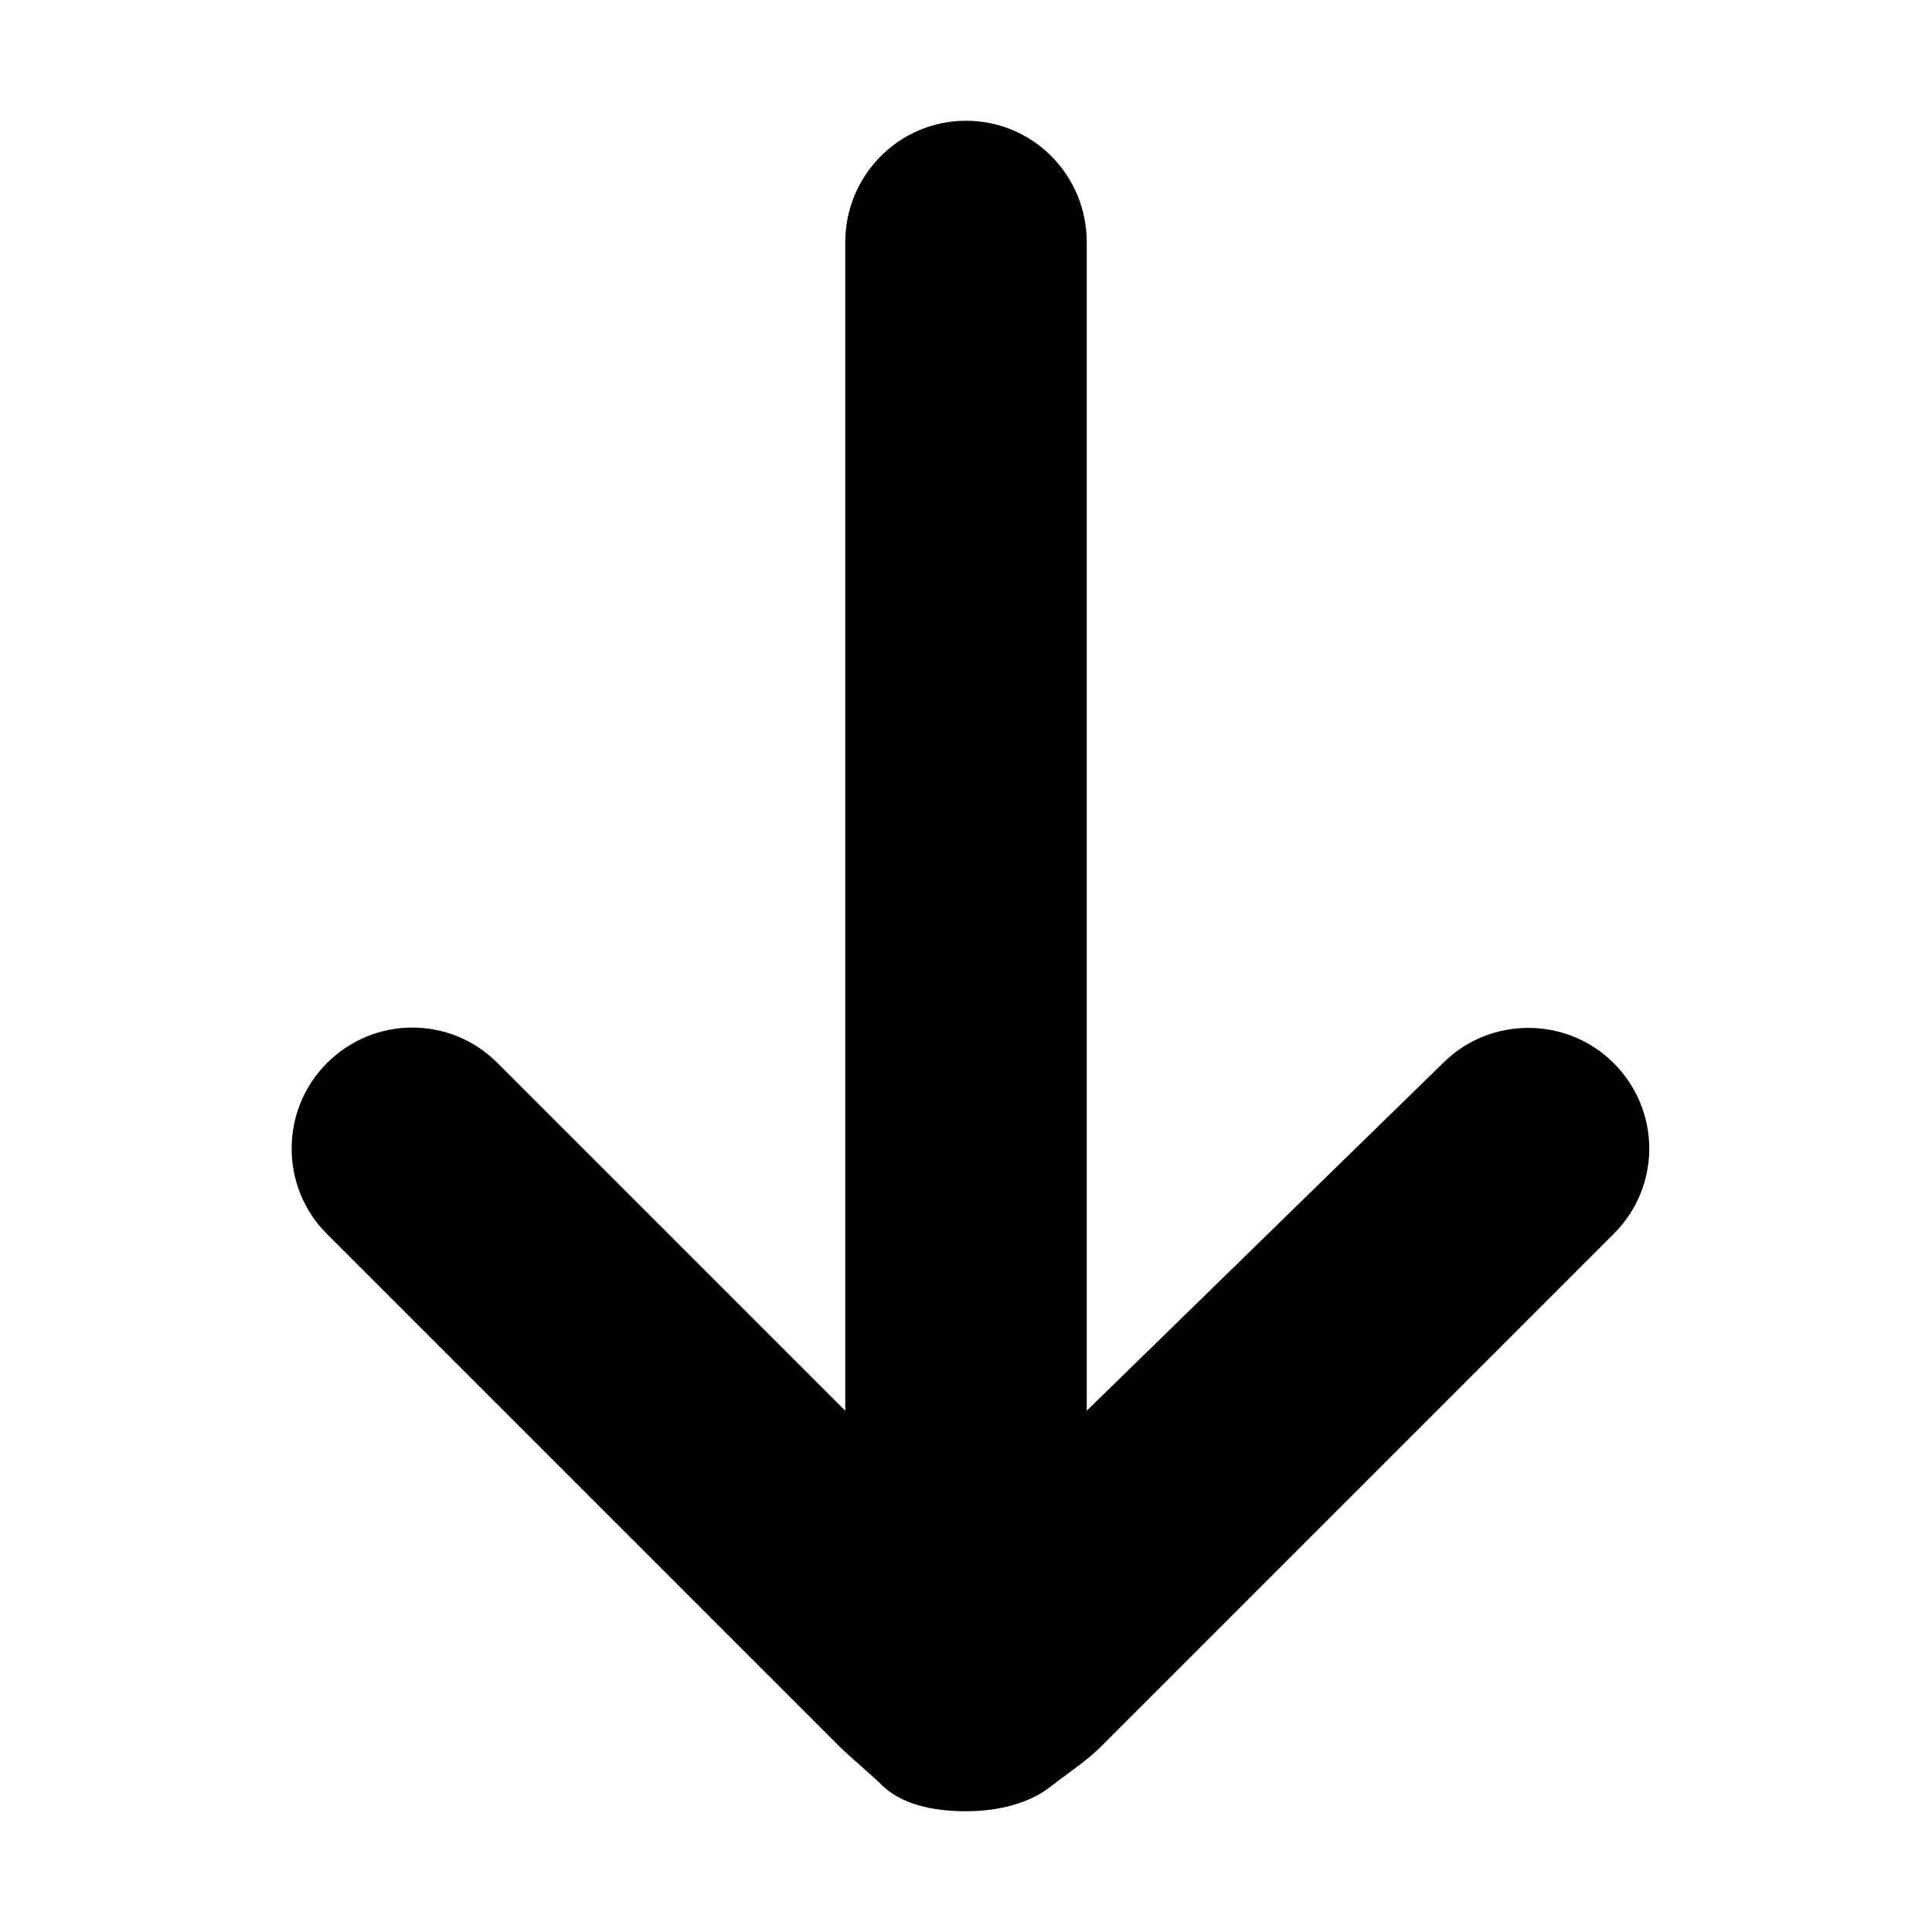
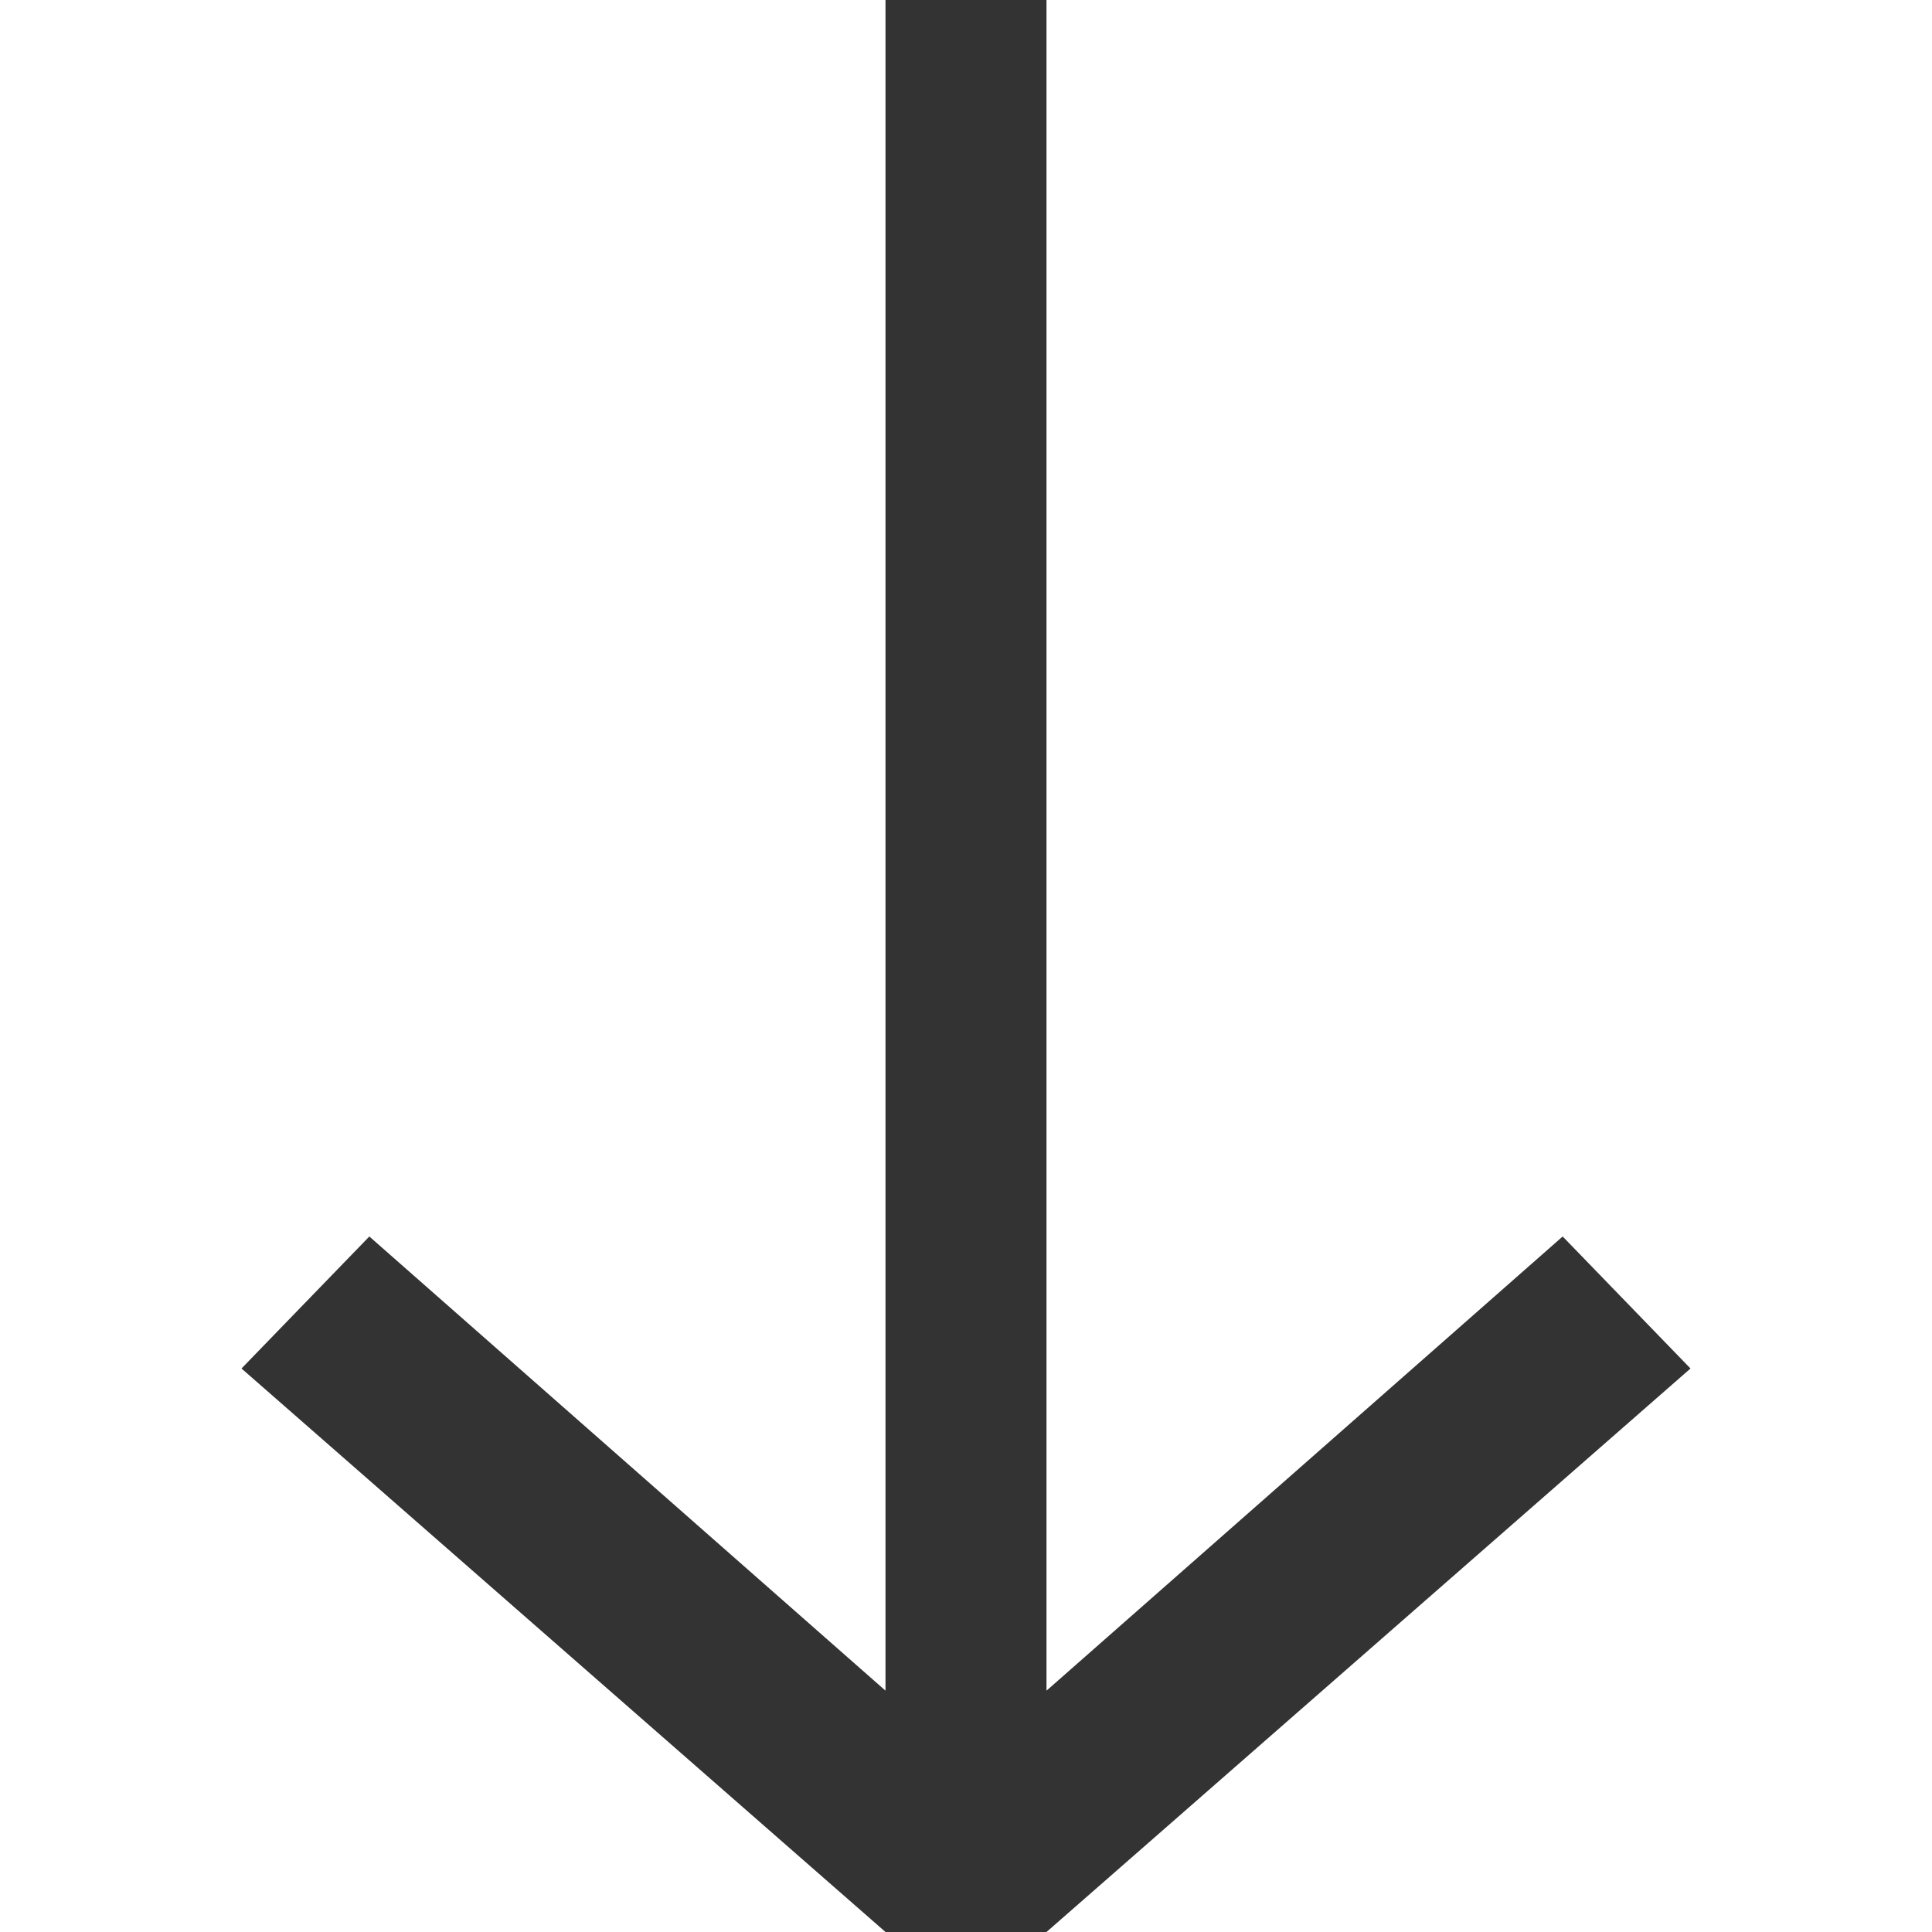
- <svg xmlns="http://www.w3.org/2000/svg" width="96px" height="96px" viewBox="0 0 96 96" version="1.1">
+ <svg xmlns="http://www.w3.org/2000/svg" width="12px" height="12px" viewBox="0 0 12 12" version="1.1">
  <defs />
-   <g id="Page-1" stroke="none" stroke-width="1" fill="none" fill-rule="evenodd">
-     <g id="Desktop-HD" transform="translate(-672, -480)" fill="#000000">
-       <g id="arrow-down" transform="translate(672, 480)">
-         <path d="M43.879,7.243 C44.796,6.387 46.24,6 48,6 C49.638,6 51.178,6.405 52.227,7.243 C53.017,7.86 53.996,8.5 54.715,9.22 L80.196,34.701 C82.533,37.037 82.543,40.814 80.184,43.174 C77.841,45.517 74.019,45.494 71.711,43.186 L54,25.902 L54,83.959 C54,87.295 51.337,90 48,90 C44.686,90 42,87.3 42,83.959 L42,25.902 L24.715,43.186 C22.379,45.523 18.602,45.533 16.243,43.174 C13.899,40.831 13.922,37.009 16.23,34.701 L41.711,9.22 C42.264,8.667 43.207,7.904 43.879,7.243 Z" id="Combined-Shape" transform="translate(48.22156, 48) scale(1, -1) translate(-48.22156, -48) " />
+   <g id="【未公示】" stroke="none" stroke-width="1" fill="none" fill-rule="evenodd">
+     <g id="【供序章用规范】组件-图标-魏博嘉" transform="translate(-160, -992)" fill-rule="nonzero" fill="#333333">
+       <g id="箭头下12" transform="translate(160, 992)">
+         <path d="M12,6.5 L8.5,10.5 L7.68,9.706 L10.501,6.5 L0,6.5 L0,5.5 L12,5.5 L12,6.5 Z M12,5.5 L10.501,5.5 L7.68,2.294 L8.5,1.5 L12,5.5 Z" transform="translate(6, 6) rotate(90) translate(-6, -6) " />
      </g>
    </g>
  </g>
</svg>
